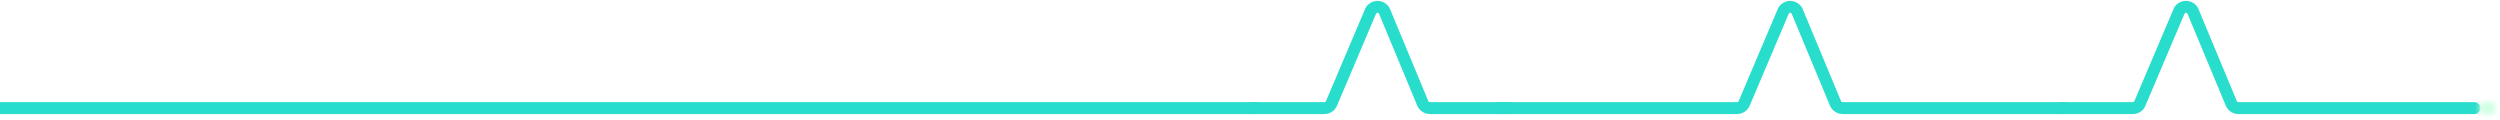
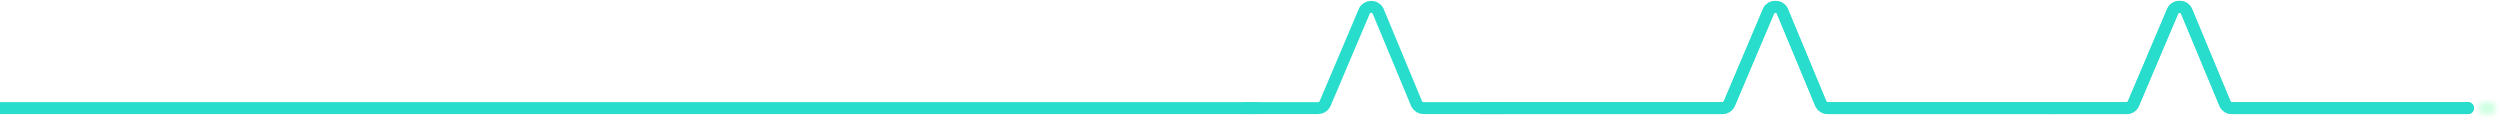
- <svg xmlns="http://www.w3.org/2000/svg" width="1466" height="70" viewBox="0 0 1466 70" fill="none">
-   <path d="M1254.66 61.044L1257.74 62.706L1257.82 62.563L1257.88 62.413L1254.66 61.044ZM1277.91 6.349L1274.83 4.689L1274.75 4.831L1274.69 4.98L1277.91 6.349ZM1285.84 6.382L1289.07 5.036L1289.01 4.888L1288.94 4.746L1285.84 6.382ZM1308.6 61.011L1305.37 62.357L1305.43 62.506L1305.51 62.649L1308.6 61.011ZM1451 66.889C1452.93 66.889 1454.5 65.322 1454.5 63.389C1454.5 61.456 1452.93 59.889 1451 59.889V66.889ZM1207 66.889H1250.71V59.889H1207V66.889ZM1250.71 66.889C1253.64 66.889 1256.35 65.295 1257.74 62.706L1251.58 59.382C1251.42 59.68 1251.09 59.889 1250.71 59.889V66.889ZM1257.88 62.413L1281.13 7.718L1274.69 4.98L1251.44 59.675L1257.88 62.413ZM1280.99 8.009C1281.17 7.681 1281.48 7.502 1281.87 7.503C1282.26 7.505 1282.57 7.686 1282.75 8.018L1288.94 4.746C1285.96 -0.885 1277.85 -0.917 1274.83 4.689L1280.99 8.009ZM1282.61 7.728L1305.37 62.357L1311.83 59.665L1289.07 5.036L1282.61 7.728ZM1305.51 62.649C1306.9 65.265 1309.62 66.889 1312.58 66.889V59.889C1312.19 59.889 1311.86 59.677 1311.7 59.373L1305.51 62.649ZM1312.58 66.889H1451V59.889H1312.58V66.889Z" fill="#28DDCB" />
-   <path d="M0 63.389L738 63.389" stroke="#28DDCB" stroke-width="7" stroke-miterlimit="10" />
-   <path d="M876.5 63.389H1018.66C1020.32 63.389 1021.83 62.488 1022.61 61.044L1045.83 6.349C1047.52 3.208 1052.08 3.224 1053.75 6.382L1076.49 61.011C1077.26 62.471 1078.79 63.389 1080.46 63.389H1211.5" stroke="#28DDCB" stroke-width="7" stroke-miterlimit="10" />
-   <path d="M733 63.389H776.658C778.315 63.389 779.832 62.488 780.61 61.044L803.833 6.349C805.523 3.208 810.085 3.224 811.753 6.382L834.489 61.011C835.261 62.471 836.789 63.389 838.457 63.389H886" stroke="#28DDCB" stroke-width="7" stroke-miterlimit="10" />
-   <g filter="url(#filter0_f_575_2805)">
-     <rect x="1454" y="60" width="9" height="7" fill="#CFFFE2" />
+ <svg xmlns="http://www.w3.org/2000/svg" width="1466" height="70" viewBox="0 0 1466 70" fill="none" version="1.1" id="svg4">
+   <path d="m 1250.91,61.044 3.08,1.662 0.08,-0.143 0.06,-0.15 z m 23.25,-54.695 -3.08,-1.66 -0.08,0.142 -0.06,0.149 z m 7.93,0.033 3.23,-1.346 -0.06,-0.148 -0.07,-0.142 z m 22.76,54.629 -3.23,1.346 0.06,0.149 0.08,0.143 z m 142.4,5.878 c 1.93,0 3.5,-1.567 3.5,-3.5 0,-1.933 -1.57,-3.5 -3.5,-3.5 z m -244,0 h 43.71 v -7 h -43.71 z m 43.71,0 c 2.93,0 5.64,-1.594 7.03,-4.183 l -6.16,-3.324 c -0.16,0.298 -0.49,0.507 -0.87,0.507 z m 7.17,-4.476 23.25,-54.695 -6.44,-2.738 -23.25,54.695 z m 23.11,-54.404 c 0.18,-0.328 0.49,-0.507 0.88,-0.506 0.39,0.002 0.7,0.183 0.88,0.515 l 6.19,-3.272 c -2.98,-5.631 -11.09,-5.663 -14.11,-0.057 z m 1.62,-0.281 22.76,54.629 6.46,-2.692 -22.76,-54.629 z m 22.9,54.921 c 1.39,2.616 4.11,4.24 7.07,4.24 v -7 c -0.39,0 -0.72,-0.212 -0.88,-0.516 z m 7.07,4.24 h 138.42 v -7 h -138.42 z" fill="#28ddcb" id="path1" />
+   <path d="M0 63.389L738 63.389" stroke="#28DDCB" stroke-width="7" stroke-miterlimit="10" id="path2" />
+   <path d="m 867.83,63.389 h 142.16 c 1.66,0 3.17,-0.901 3.95,-2.345 l 23.22,-54.695 c 1.69,-3.141 6.25,-3.125 7.92,0.033 l 22.74,54.629 c 0.77,1.46 2.3,2.378 3.97,2.378 h 131.04" stroke="#28ddcb" stroke-width="7" stroke-miterlimit="10" id="path3" />
+   <path d="m 729.3,63.389 h 43.658 c 1.657,0 3.174,-0.901 3.952,-2.345 L 800.133,6.349 c 1.69,-3.141 6.252,-3.125 7.92,0.033 l 22.736,54.629 c 0.772,1.46 2.3,2.378 3.968,2.378 H 882.3" stroke="#28ddcb" stroke-width="7" stroke-miterlimit="10" id="path4" />
+   <g filter="url(#filter0_f_575_2805)" id="g4">
+     <rect x="1454" y="60" width="9" height="7" fill="#CFFFE2" id="rect4" />
  </g>
-   <defs>
+   <defs id="defs4">
    <filter id="filter0_f_575_2805" x="1451" y="57" width="15" height="13" filterUnits="userSpaceOnUse" color-interpolation-filters="sRGB">
-       <feFlood flood-opacity="0" result="BackgroundImageFix" />
-       <feBlend mode="normal" in="SourceGraphic" in2="BackgroundImageFix" result="shape" />
-       <feGaussianBlur stdDeviation="1.5" result="effect1_foregroundBlur_575_2805" />
+       <feFlood flood-opacity="0" result="BackgroundImageFix" id="feFlood4" />
+       <feBlend mode="normal" in="SourceGraphic" in2="BackgroundImageFix" result="shape" id="feBlend4" />
+       <feGaussianBlur stdDeviation="1.5" result="effect1_foregroundBlur_575_2805" id="feGaussianBlur4" />
    </filter>
  </defs>
+   <path d="m 1250.91,61.044 3.08,1.662 0.08,-0.143 0.06,-0.15 z m 23.25,-54.695 -3.08,-1.66 -0.08,0.142 -0.06,0.149 z m 7.93,0.033 3.23,-1.346 -0.06,-0.148 -0.07,-0.142 z m 22.76,54.629 -3.23,1.346 0.06,0.149 0.08,0.143 z m 142.4,5.878 c 1.93,0 3.5,-1.567 3.5,-3.5 0,-1.933 -1.57,-3.5 -3.5,-3.5 z m -244,0 h 43.71 v -7 h -43.71 z m 43.71,0 c 2.93,0 5.64,-1.594 7.03,-4.183 l -6.16,-3.324 c -0.16,0.298 -0.49,0.507 -0.87,0.507 z m 7.17,-4.476 23.25,-54.695 -6.44,-2.738 -23.25,54.695 z m 23.11,-54.404 c 0.18,-0.328 0.49,-0.507 0.88,-0.506 0.39,0.002 0.7,0.183 0.88,0.515 l 6.19,-3.272 c -2.98,-5.631 -11.09,-5.663 -14.11,-0.057 z m 1.62,-0.281 22.76,54.629 6.46,-2.692 -22.76,-54.629 z m 22.9,54.921 c 1.39,2.616 4.11,4.24 7.07,4.24 v -7 c -0.39,0 -0.72,-0.212 -0.88,-0.516 z m 7.07,4.24 h 138.42 v -7 h -138.42 z" fill="#28ddcb" id="path5" />
+   <path d="m 867.83,63.389 h 142.16 c 1.66,0 3.17,-0.901 3.95,-2.345 l 23.22,-54.695 c 1.69,-3.141 6.25,-3.125 7.92,0.033 l 22.74,54.629 c 0.77,1.46 2.3,2.378 3.97,2.378 h 131.04" stroke="#28ddcb" stroke-width="7" stroke-miterlimit="10" id="path6" />
+   <rect style="fill:#28ddcb;fill-opacity:1;stroke-width:0.776" id="rect9" width="5.689" height="7" x="1201.111" y="59.889" ry="0.467" />
</svg>
